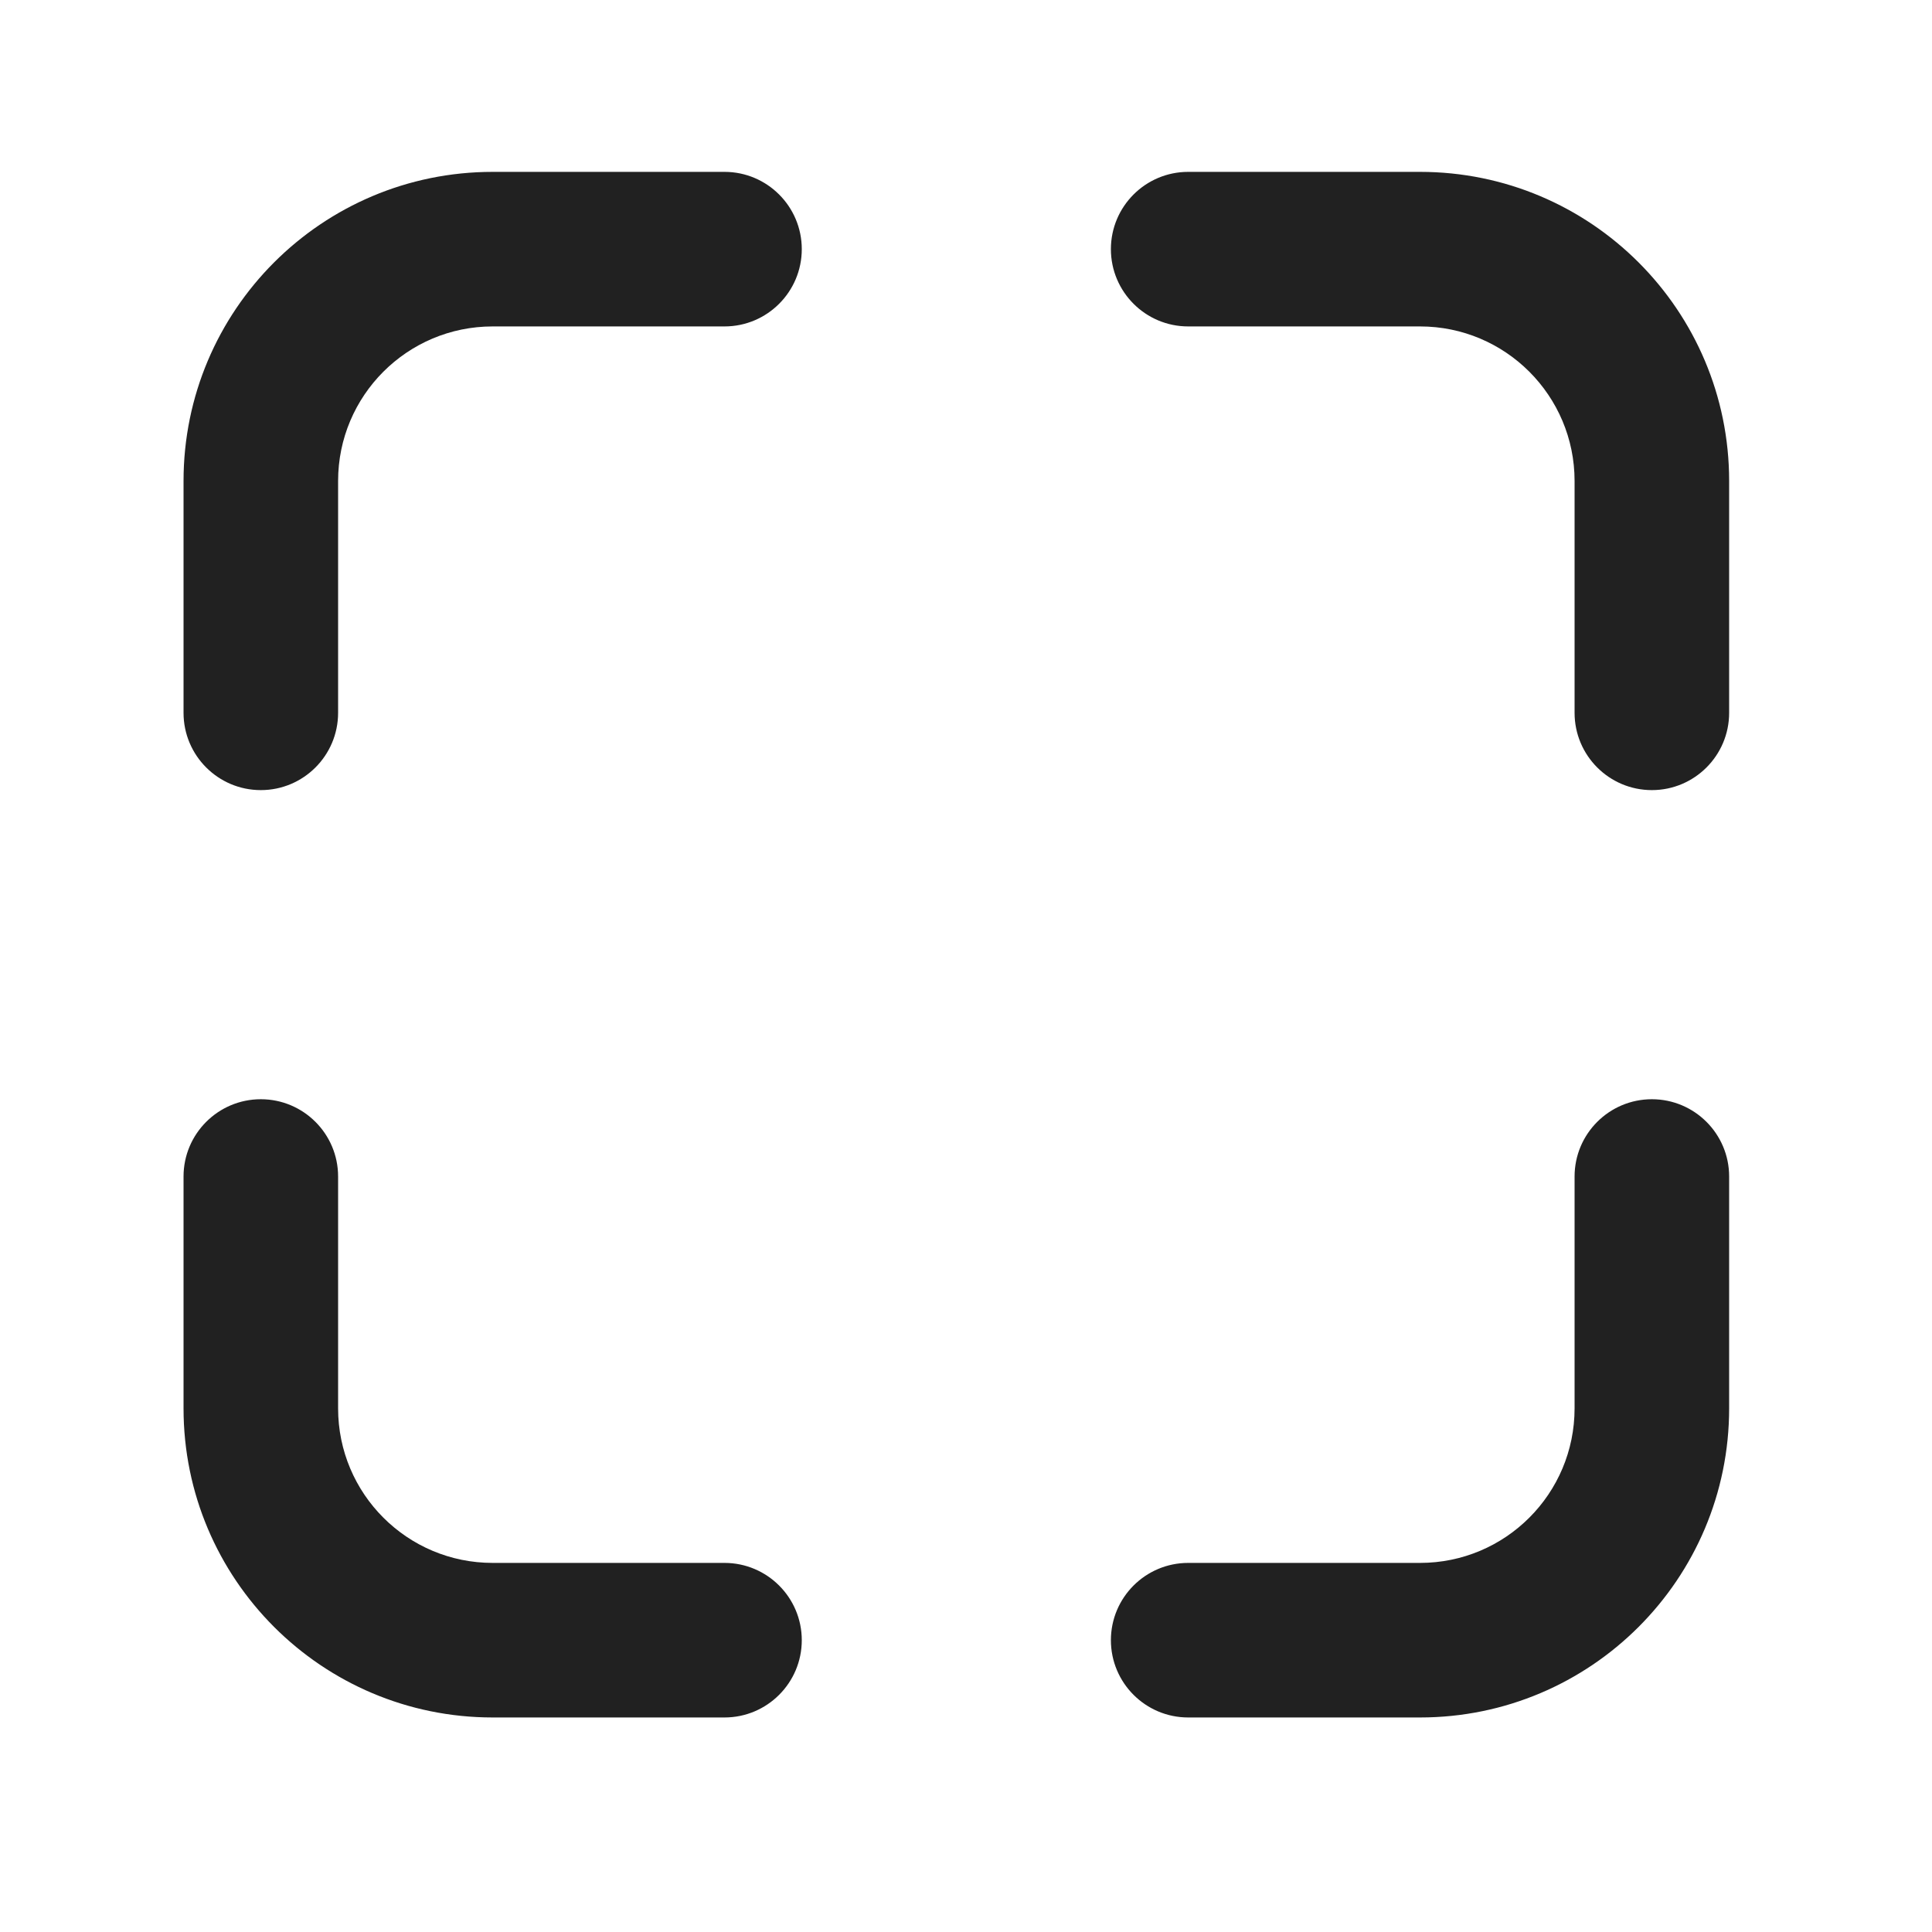
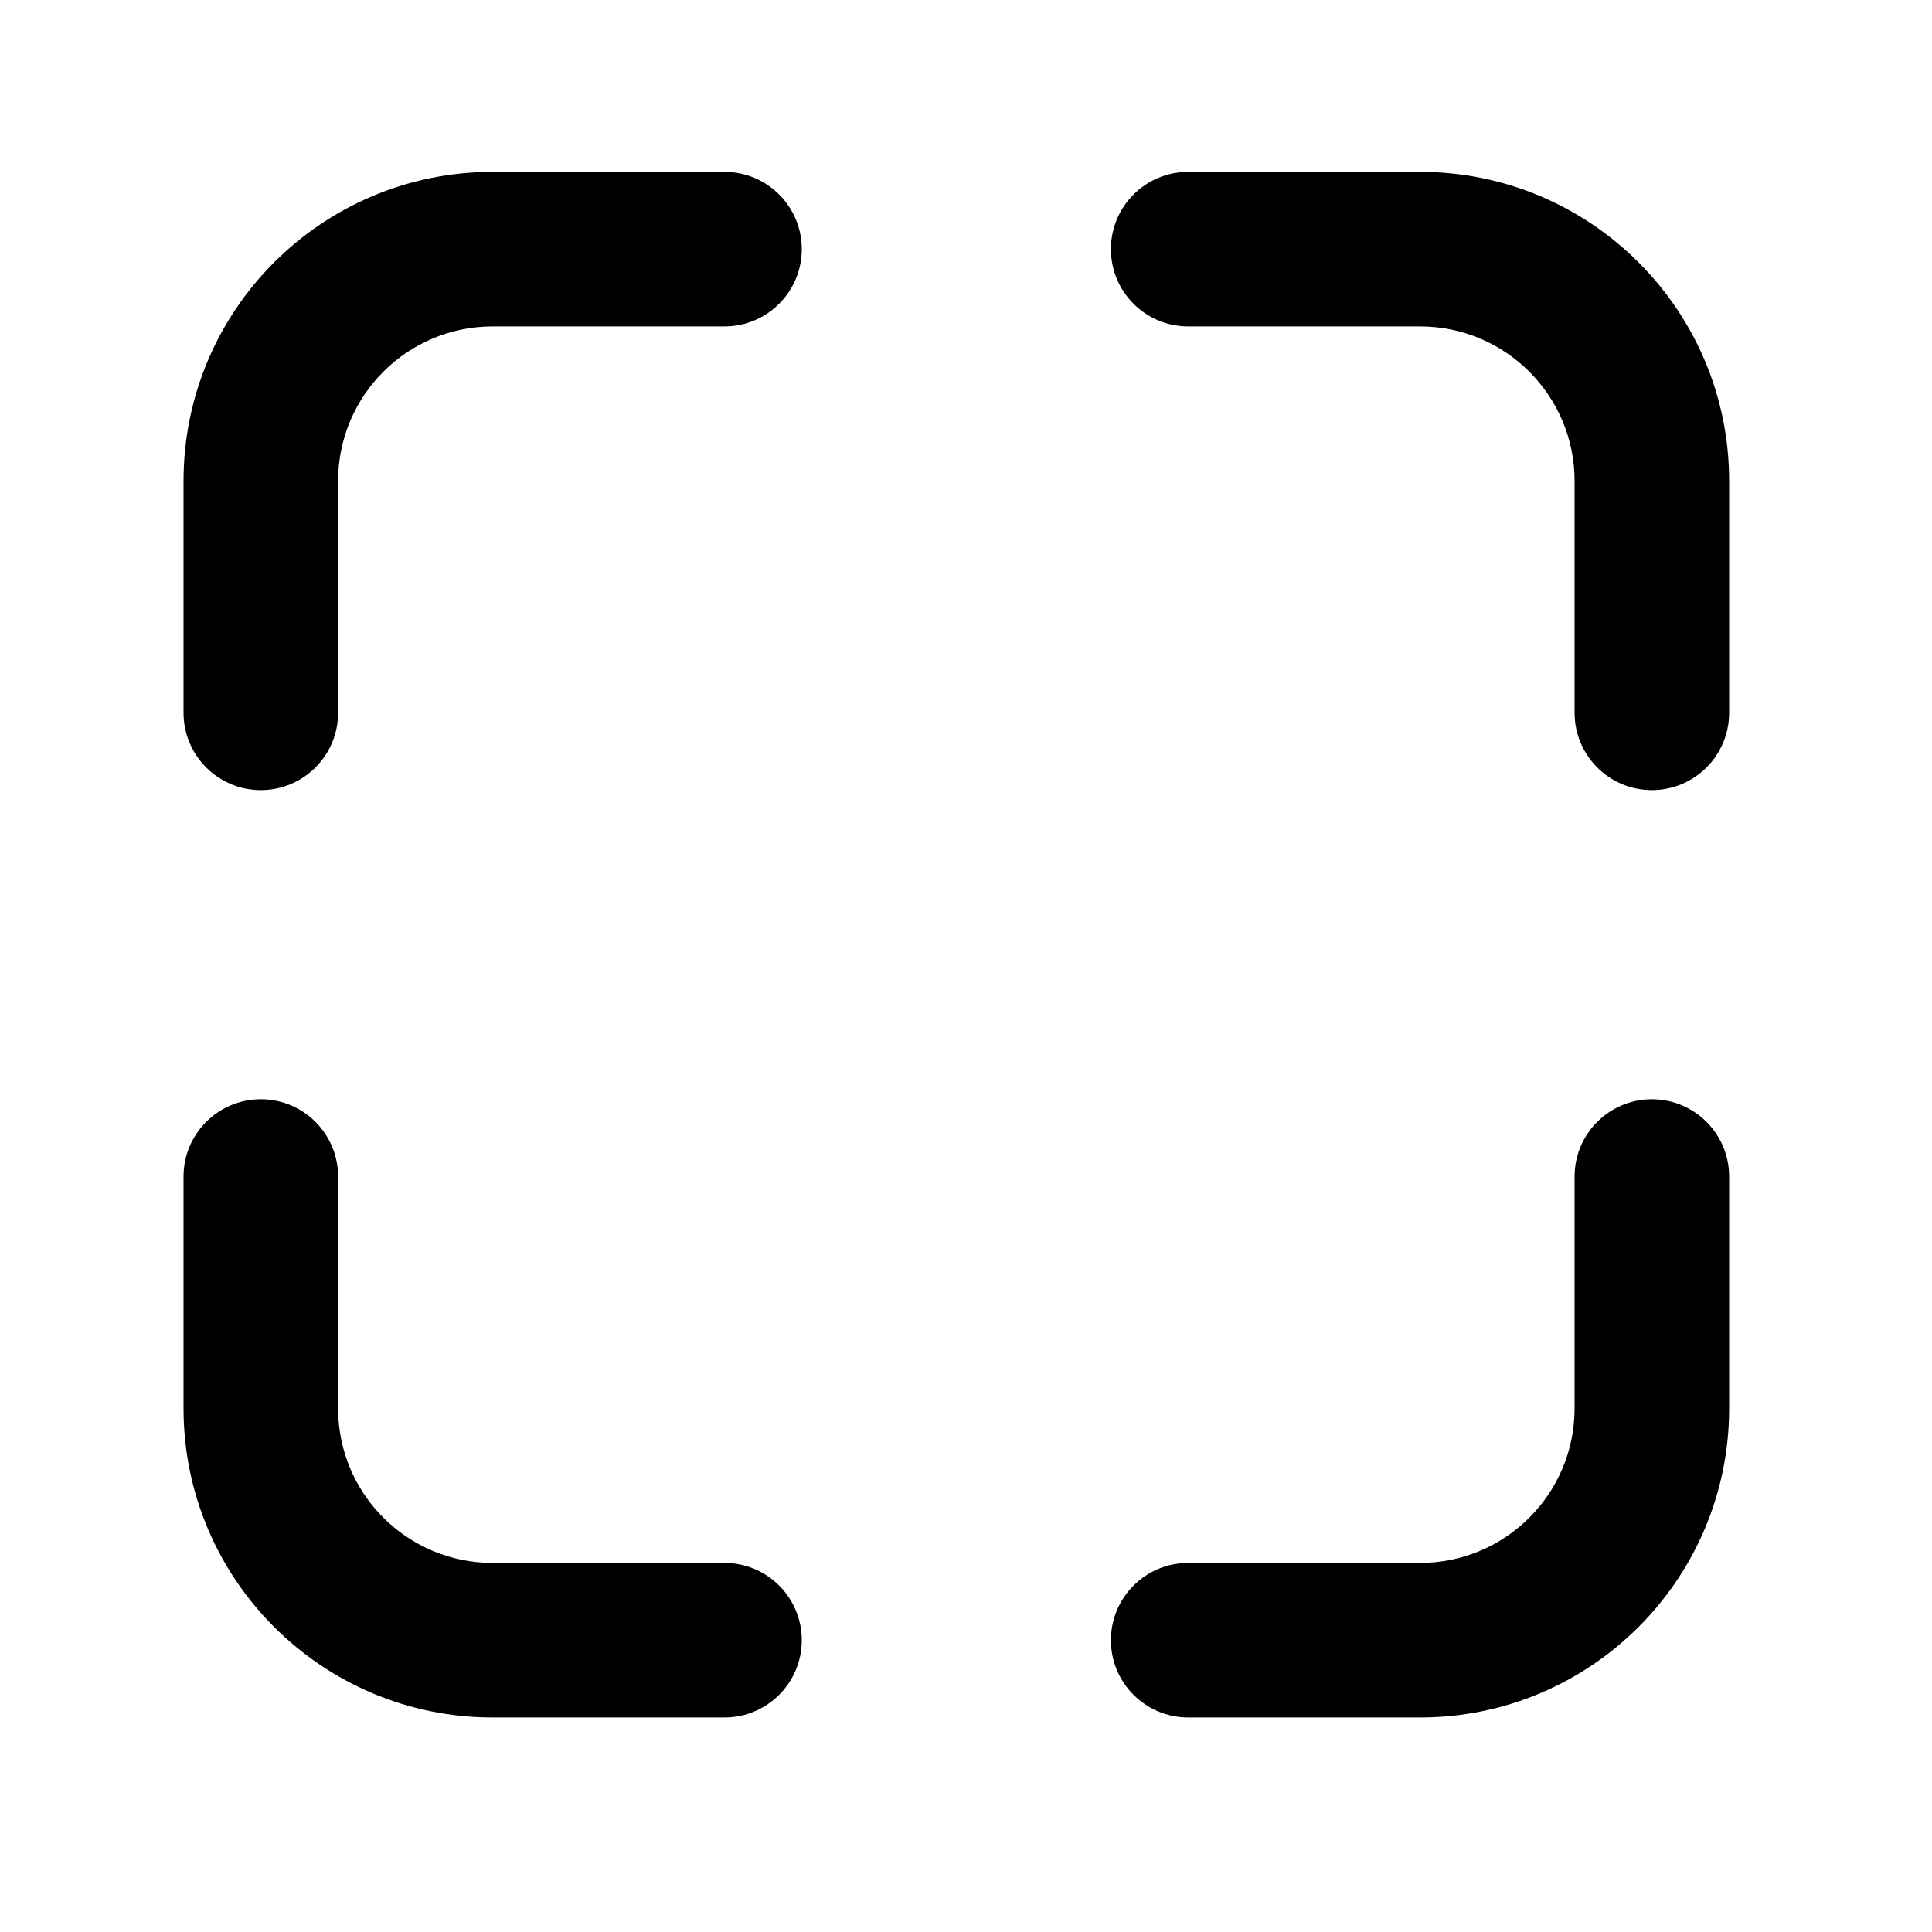
<svg xmlns="http://www.w3.org/2000/svg" width="25" height="25" viewBox="0 0 25 25" fill="none">
-   <path d="M6.375 2.224C4.166 2.224 2.375 4.015 2.375 6.224V9.224C2.375 9.776 2.823 10.224 3.375 10.224C3.927 10.224 4.375 9.776 4.375 9.224V6.224C4.375 5.12 5.27 4.224 6.375 4.224H9.375C9.927 4.224 10.375 3.776 10.375 3.224C10.375 2.672 9.927 2.224 9.375 2.224H6.375Z" fill="#212121" />
-   <path d="M2.375 18.224C2.375 20.433 4.166 22.224 6.375 22.224H9.375C9.927 22.224 10.375 21.776 10.375 21.224C10.375 20.672 9.927 20.224 9.375 20.224H6.375C5.27 20.224 4.375 19.329 4.375 18.224L4.375 15.224C4.375 14.672 3.927 14.224 3.375 14.224C2.823 14.224 2.375 14.672 2.375 15.224V18.224Z" fill="#212121" />
-   <path d="M22.375 18.224C22.375 20.433 20.584 22.224 18.375 22.224H15.375C14.823 22.224 14.375 21.776 14.375 21.224C14.375 20.672 14.823 20.224 15.375 20.224H18.375C19.48 20.224 20.375 19.329 20.375 18.224V15.224C20.375 14.672 20.823 14.224 21.375 14.224C21.927 14.224 22.375 14.672 22.375 15.224V18.224Z" fill="#212121" />
-   <path d="M22.375 6.224C22.375 4.015 20.584 2.224 18.375 2.224H15.375C14.823 2.224 14.375 2.672 14.375 3.224C14.375 3.776 14.823 4.224 15.375 4.224L18.375 4.224C19.48 4.224 20.375 5.12 20.375 6.224V9.224C20.375 9.776 20.823 10.224 21.375 10.224C21.927 10.224 22.375 9.776 22.375 9.224V6.224Z" fill="#212121" />
+   <path d="M6.375 2.224C4.166 2.224 2.375 4.015 2.375 6.224V9.224C2.375 9.776 2.823 10.224 3.375 10.224C3.927 10.224 4.375 9.776 4.375 9.224V6.224C4.375 5.12 5.27 4.224 6.375 4.224H9.375C9.927 4.224 10.375 3.776 10.375 3.224C10.375 2.672 9.927 2.224 9.375 2.224H6.375Z" fill="currentColor" />
+   <path d="M2.375 18.224C2.375 20.433 4.166 22.224 6.375 22.224H9.375C9.927 22.224 10.375 21.776 10.375 21.224C10.375 20.672 9.927 20.224 9.375 20.224H6.375C5.27 20.224 4.375 19.329 4.375 18.224L4.375 15.224C4.375 14.672 3.927 14.224 3.375 14.224C2.823 14.224 2.375 14.672 2.375 15.224V18.224Z" fill="currentColor" />
+   <path d="M22.375 18.224C22.375 20.433 20.584 22.224 18.375 22.224H15.375C14.823 22.224 14.375 21.776 14.375 21.224C14.375 20.672 14.823 20.224 15.375 20.224H18.375C19.48 20.224 20.375 19.329 20.375 18.224V15.224C20.375 14.672 20.823 14.224 21.375 14.224C21.927 14.224 22.375 14.672 22.375 15.224V18.224Z" fill="currentColor" />
+   <path d="M22.375 6.224C22.375 4.015 20.584 2.224 18.375 2.224H15.375C14.823 2.224 14.375 2.672 14.375 3.224C14.375 3.776 14.823 4.224 15.375 4.224L18.375 4.224C19.48 4.224 20.375 5.12 20.375 6.224V9.224C20.375 9.776 20.823 10.224 21.375 10.224C21.927 10.224 22.375 9.776 22.375 9.224V6.224Z" fill="currentColor" />
</svg>
